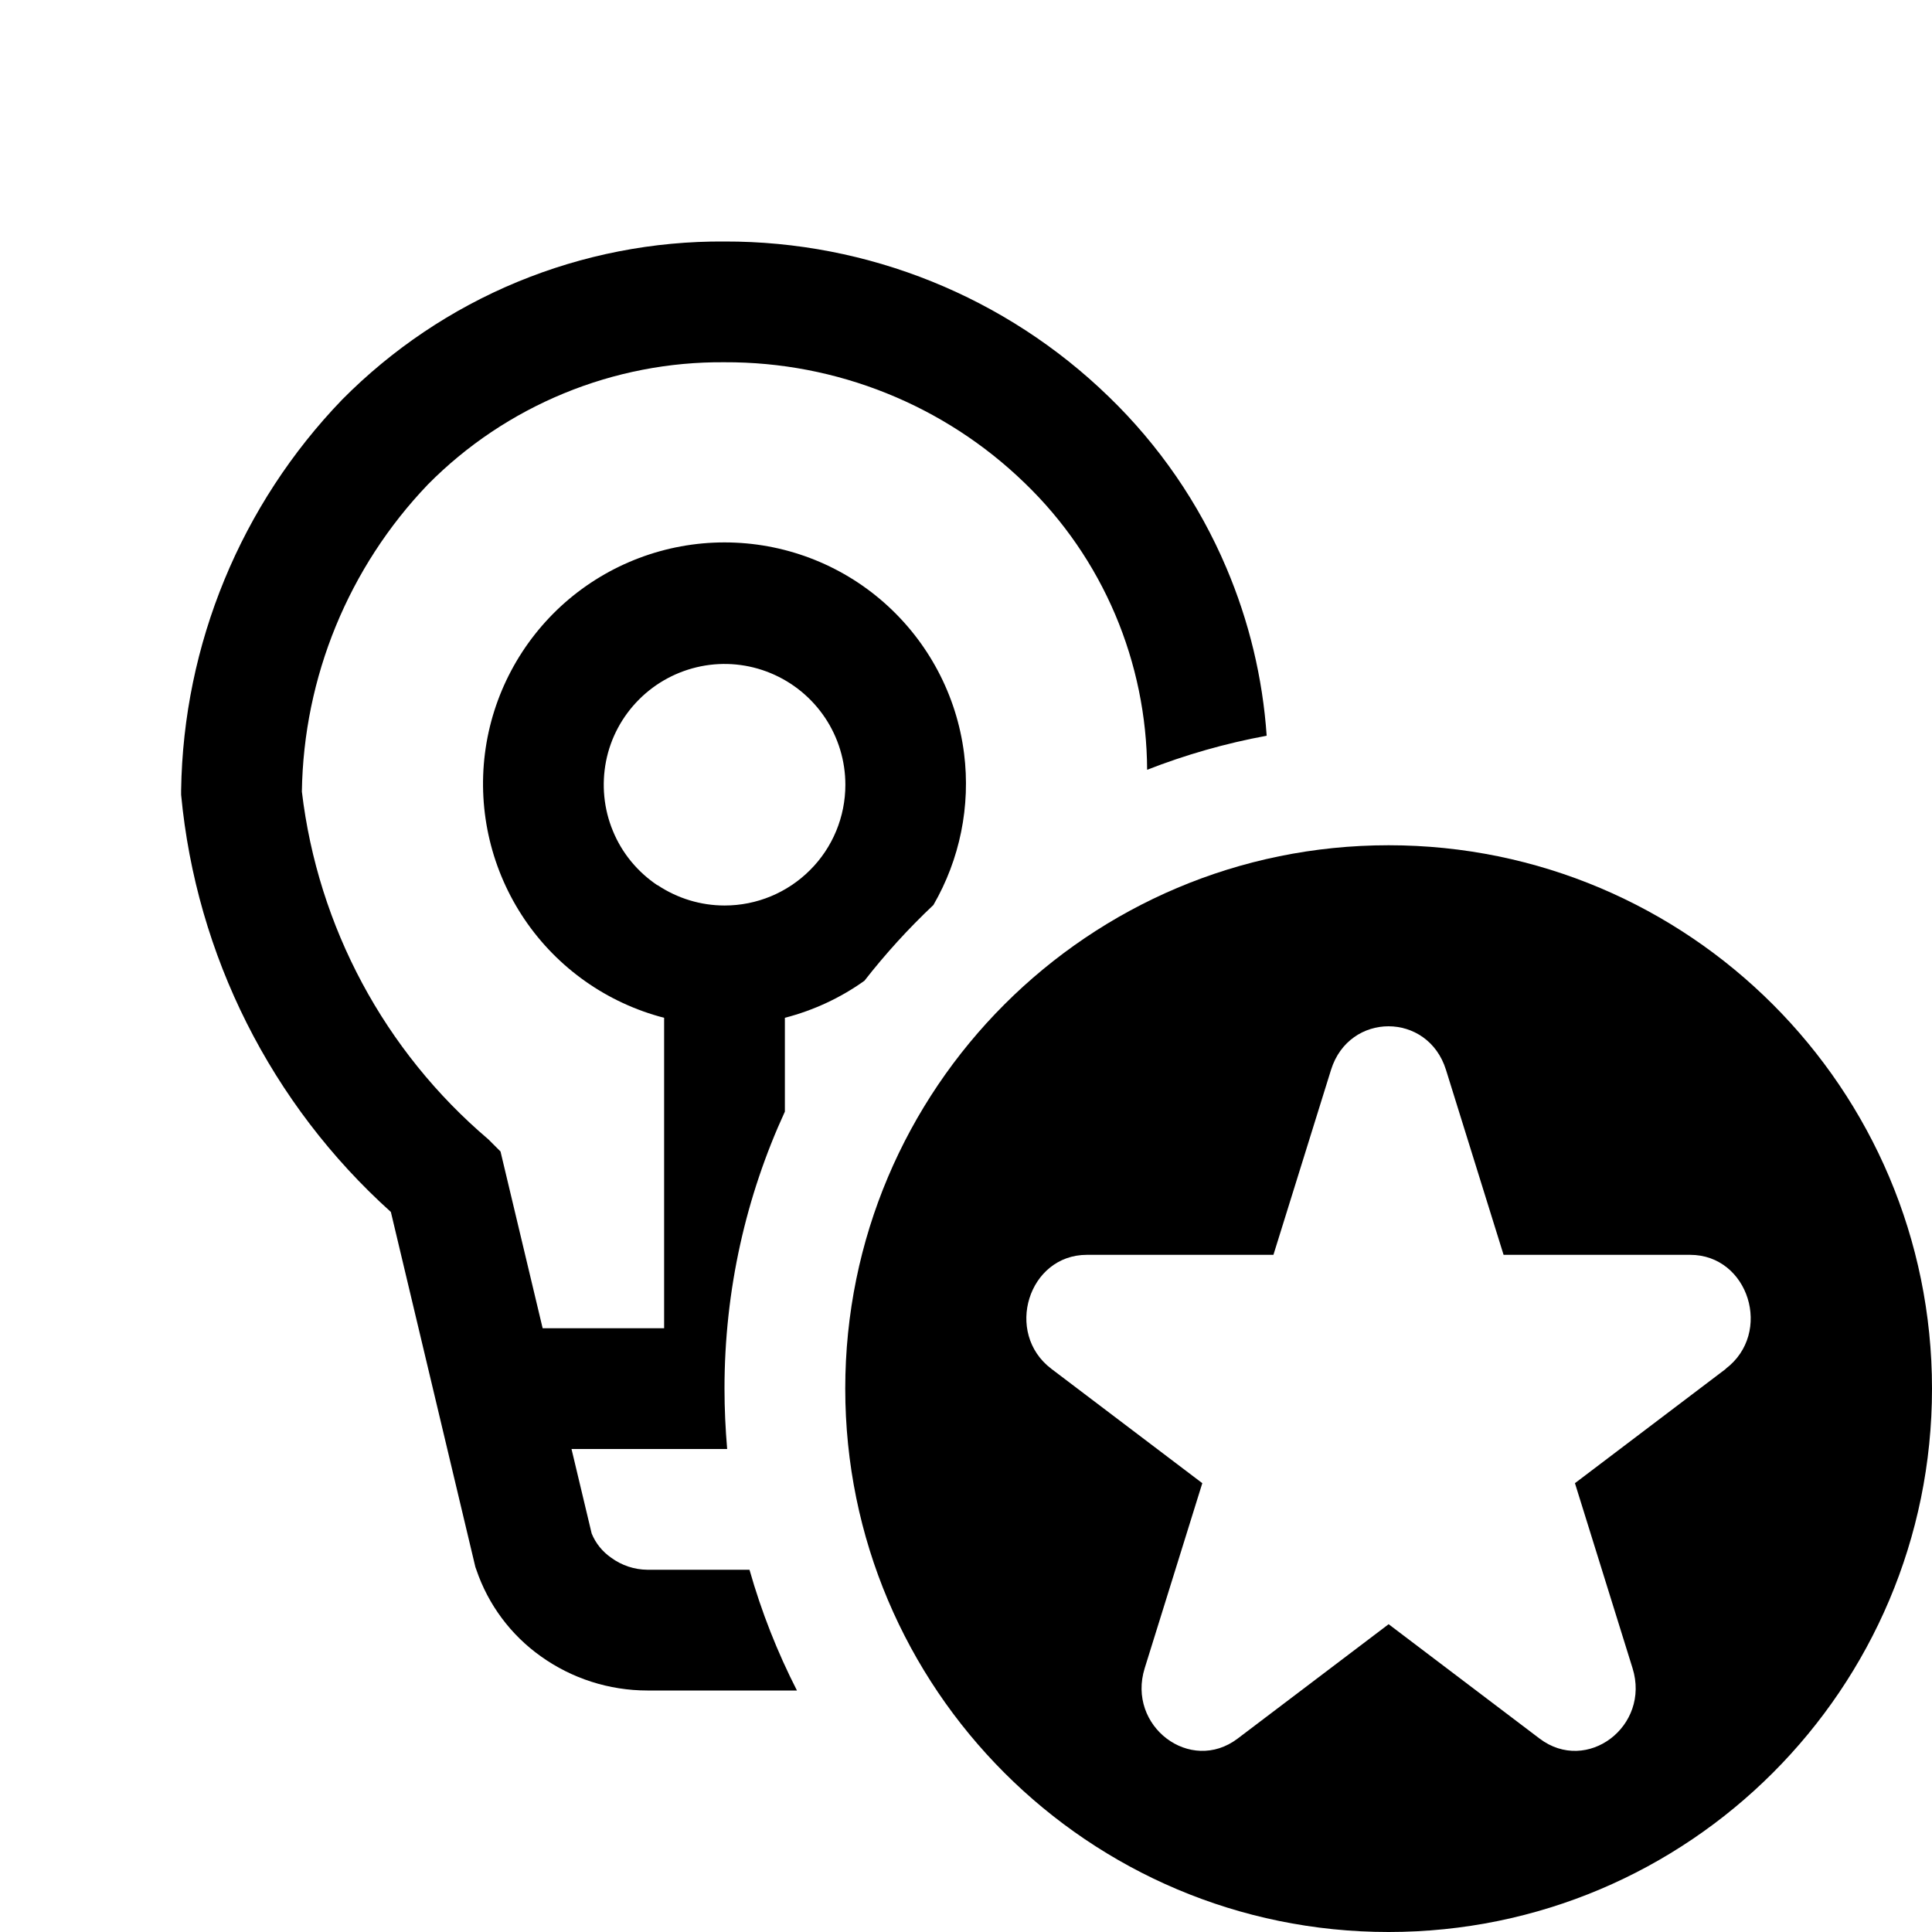
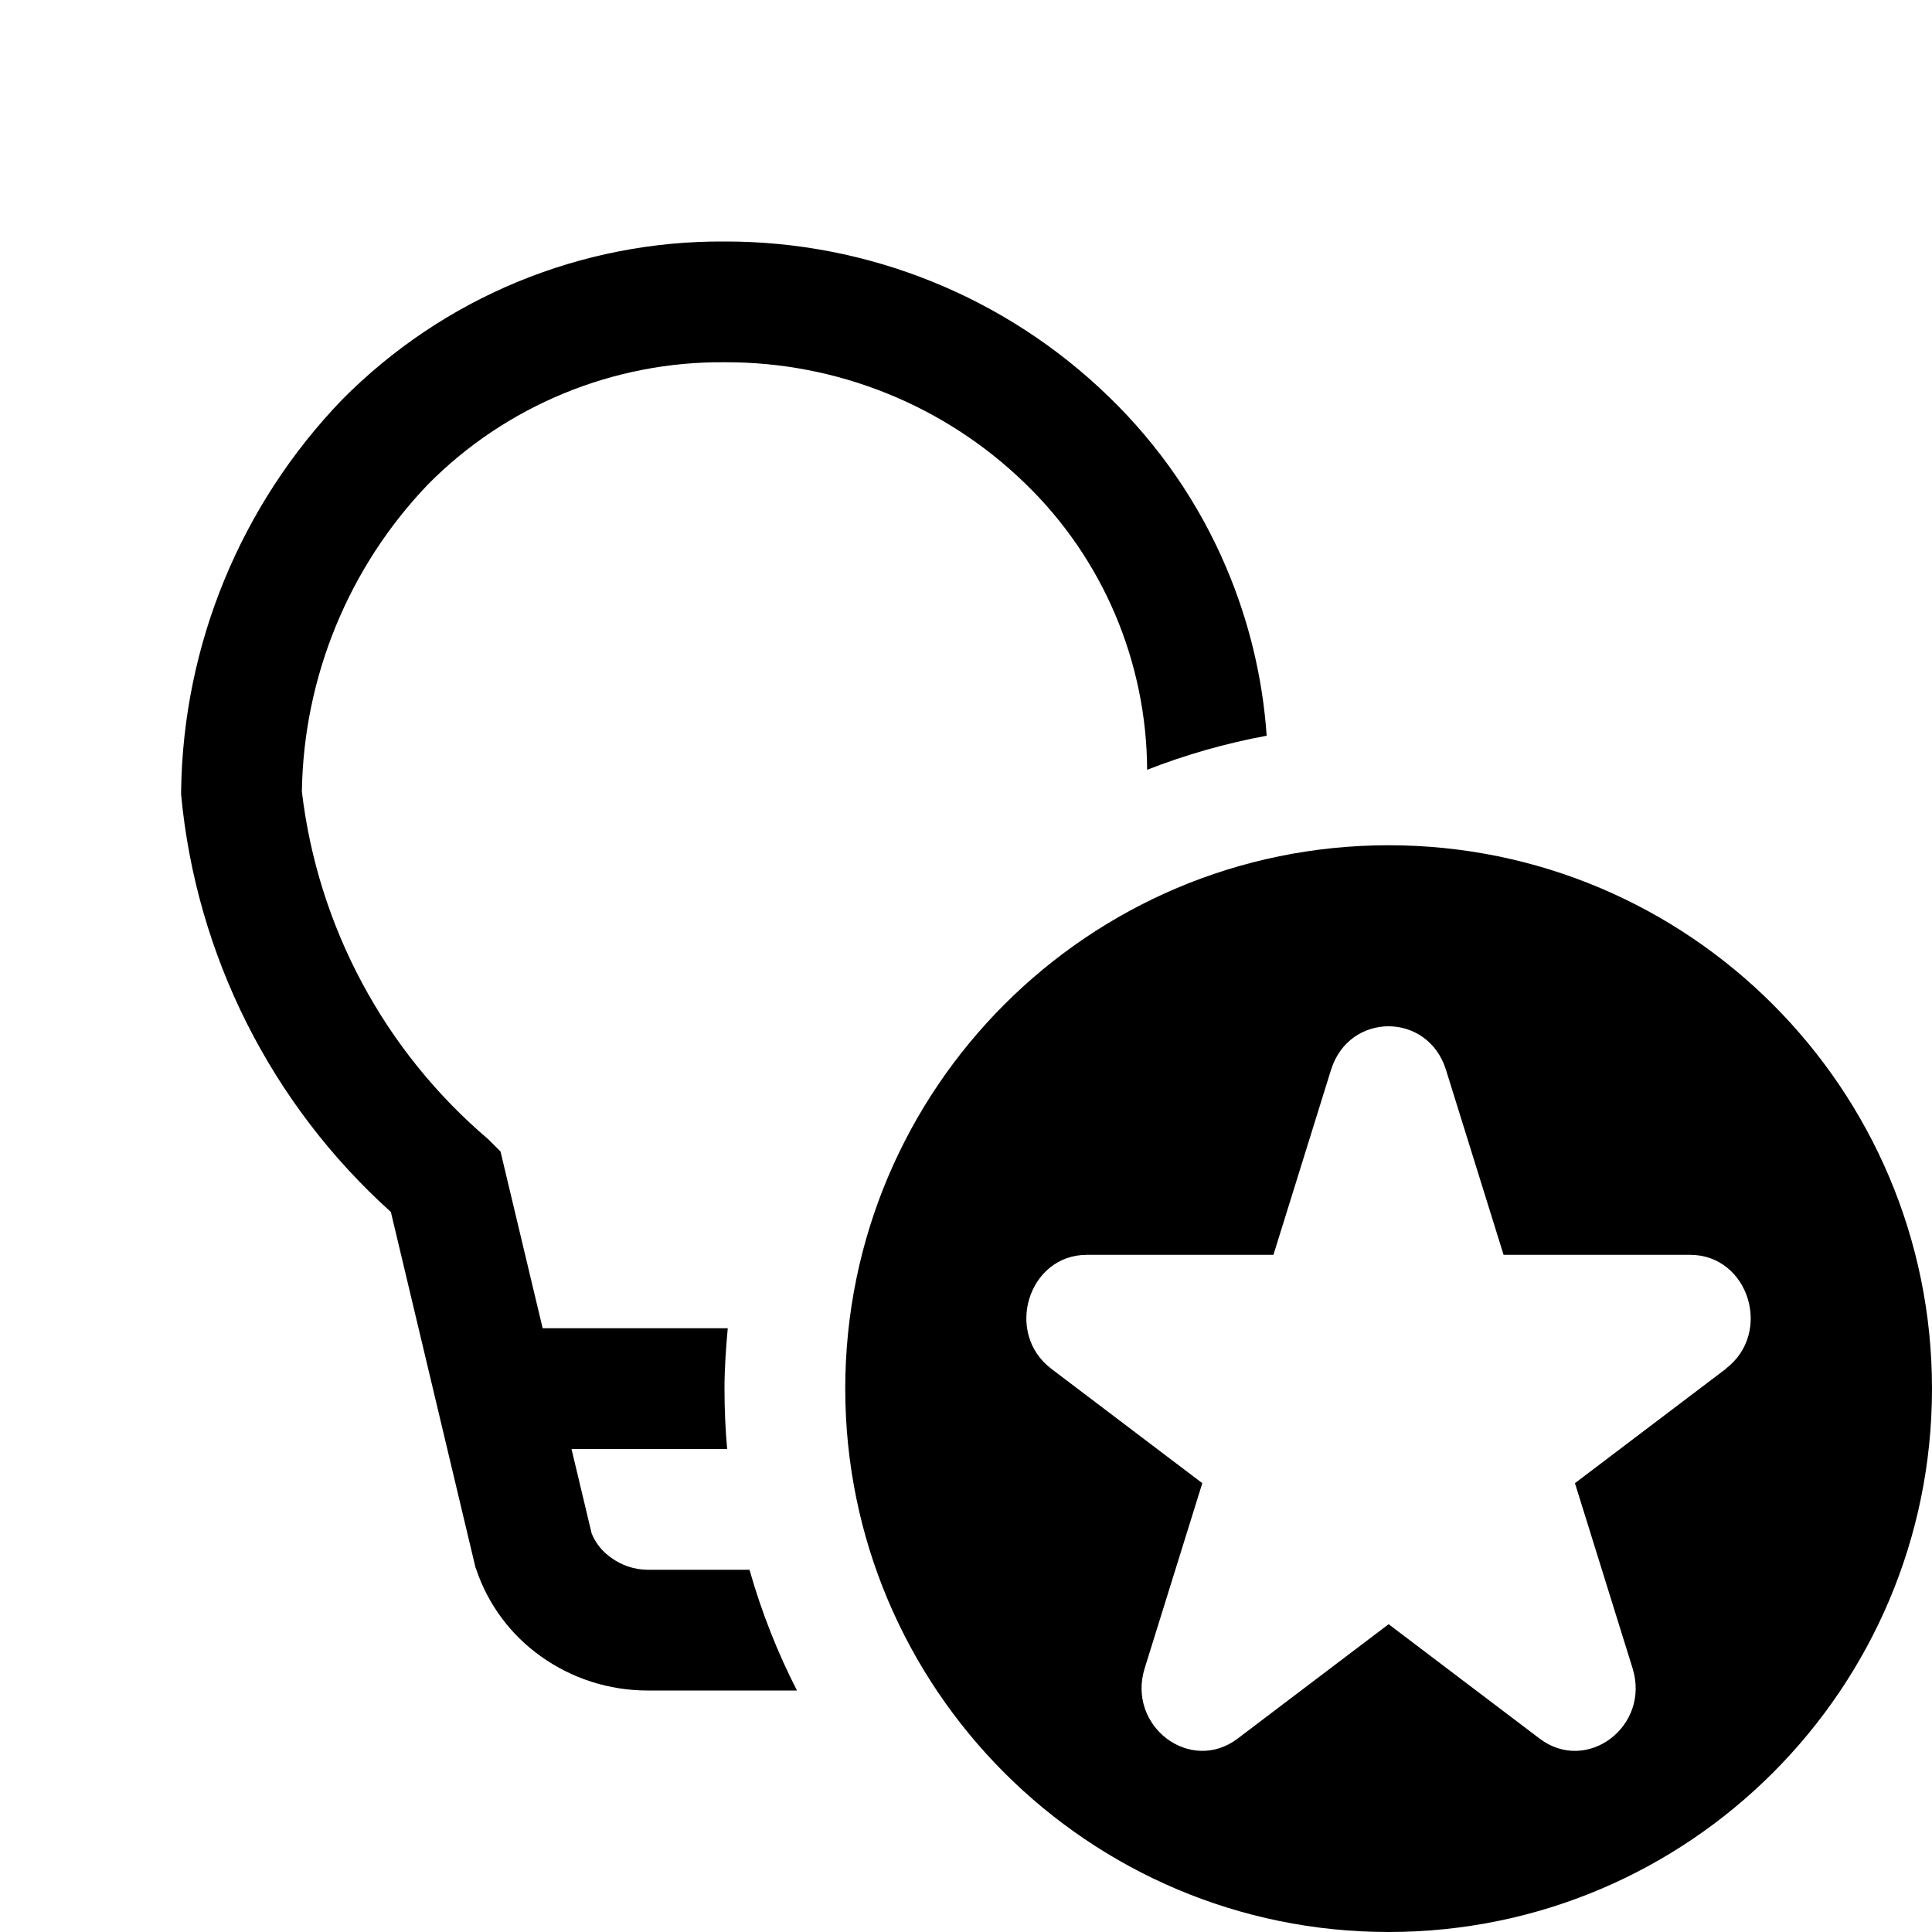
<svg xmlns="http://www.w3.org/2000/svg" width="16" height="16" viewBox="0 0 16 16" fill="currentColor">
-   <path fill-rule="evenodd" clip-rule="evenodd" d="M6.6 14H5.362C5.045 14 4.736 13.901 4.479 13.717C4.23 13.54 4.043 13.289 3.945 13L3.937 12.978L3.237 10.037C2.245 9.144 1.625 7.911 1.5 6.582V6.544C1.518 5.336 1.995 4.18 2.833 3.31C3.247 2.892 3.74 2.56 4.284 2.335C4.828 2.11 5.411 1.996 6 2C7.188 1.997 8.33 2.458 9.182 3.285C9.598 3.687 9.93 4.169 10.156 4.702C10.344 5.144 10.457 5.614 10.49 6.093C10.148 6.156 9.817 6.251 9.5 6.375C9.498 5.933 9.408 5.496 9.236 5.09C9.062 4.68 8.807 4.309 8.486 4C7.82 3.354 6.927 2.996 6 3C5.544 2.996 5.091 3.084 4.669 3.258C4.247 3.432 3.864 3.688 3.543 4.013C2.887 4.699 2.514 5.607 2.5 6.556C2.633 7.677 3.185 8.706 4.045 9.436L4.145 9.536L4.494 11H5.5V8.429C5.029 8.307 4.618 8.018 4.345 7.615C4.072 7.212 3.955 6.723 4.016 6.24C4.077 5.757 4.313 5.313 4.678 4.991C5.043 4.67 5.513 4.492 6 4.492C6.487 4.492 6.957 4.669 7.322 4.991C7.687 5.313 7.923 5.757 7.984 6.24C8.039 6.676 7.949 7.117 7.73 7.495C7.524 7.689 7.333 7.899 7.159 8.122C6.962 8.263 6.739 8.367 6.5 8.429V9.206C6.179 9.904 6 10.681 6 11.5C6 11.668 6.008 11.835 6.022 12H4.733L4.9 12.7C4.933 12.781 4.989 12.85 5.061 12.9C5.148 12.964 5.253 12.999 5.361 13H6.207C6.306 13.349 6.438 13.683 6.6 14ZM5.076 6.882C5.151 7.065 5.28 7.221 5.444 7.331L5.445 7.33C5.61 7.44 5.803 7.499 6.001 7.499C6.266 7.499 6.52 7.394 6.708 7.206C6.896 7.019 7.001 6.764 7.001 6.499C7.001 6.301 6.942 6.107 6.832 5.943C6.722 5.779 6.566 5.651 6.383 5.575C6.2 5.499 5.999 5.479 5.805 5.518C5.611 5.557 5.433 5.652 5.293 5.792C5.153 5.932 5.057 6.11 5.019 6.304C4.981 6.498 5 6.699 5.076 6.882Z" />
-   <path d="M11.5 7C9.015 7 7 9.015 7 11.5C7 13.985 9.015 16 11.5 16C13.985 16 16 13.985 16 11.5C16 9.015 13.985 7 11.5 7ZM14.293 11.336L13.043 12.283L13.52 13.815C13.67 14.296 13.142 14.695 12.75 14.398L11.5 13.451L10.25 14.398C9.858 14.695 9.33 14.295 9.48 13.815L9.957 12.283L8.707 11.336C8.315 11.039 8.516 10.392 9.001 10.392H10.546L11.023 8.86C11.173 8.379 11.825 8.379 11.975 8.86L12.452 10.392H13.997C14.482 10.392 14.684 11.039 14.291 11.336H14.293Z" />
+   <path d="M11.5 7C9.015 7 7 9.015 7 11.5C7 13.985 9.015 16 11.5 16C13.985 16 16 13.985 16 11.5C16 9.015 13.985 7 11.5 7ZM14.293 11.336L13.043 12.283L13.52 13.815C13.67 14.296 13.142 14.695 12.75 14.398L11.5 13.451L10.25 14.398C9.858 14.695 9.33 14.295 9.48 13.815L9.957 12.283L8.707 11.336C8.315 11.039 8.516 10.392 9.001 10.392H10.546L11.023 8.86C11.173 8.379 11.825 8.379 11.975 8.86L12.452 10.392H13.997C14.482 10.392 14.684 11.039 14.291 11.336H14.293ZM5.361 13C5.253 12.999 5.148 12.964 5.061 12.9C4.989 12.85 4.933 12.781 4.9 12.7L4.733 12H6.022C6.007 11.835 6 11.669 6 11.5C6 11.331 6.012 11.165 6.027 11H4.494L4.145 9.536L4.045 9.436C3.185 8.706 2.633 7.677 2.5 6.556C2.514 5.607 2.887 4.699 3.543 4.013C3.864 3.688 4.247 3.432 4.669 3.258C5.091 3.084 5.544 2.996 6 3C6.927 2.996 7.82 3.354 8.486 4C8.807 4.309 9.062 4.68 9.236 5.09C9.408 5.496 9.498 5.933 9.5 6.375C9.817 6.251 10.148 6.156 10.49 6.093C10.457 5.615 10.344 5.145 10.156 4.702C9.93 4.169 9.598 3.687 9.182 3.285C8.33 2.458 7.188 1.997 6 2C5.411 1.996 4.828 2.11 4.284 2.335C3.74 2.56 3.247 2.892 2.833 3.31C1.995 4.18 1.518 5.336 1.5 6.544V6.582C1.625 7.911 2.245 9.144 3.237 10.037L3.937 12.978L3.945 13C4.043 13.289 4.23 13.54 4.479 13.717C4.736 13.901 5.045 14 5.362 14H6.6C6.438 13.683 6.306 13.349 6.207 13H5.361Z" />
</svg>
